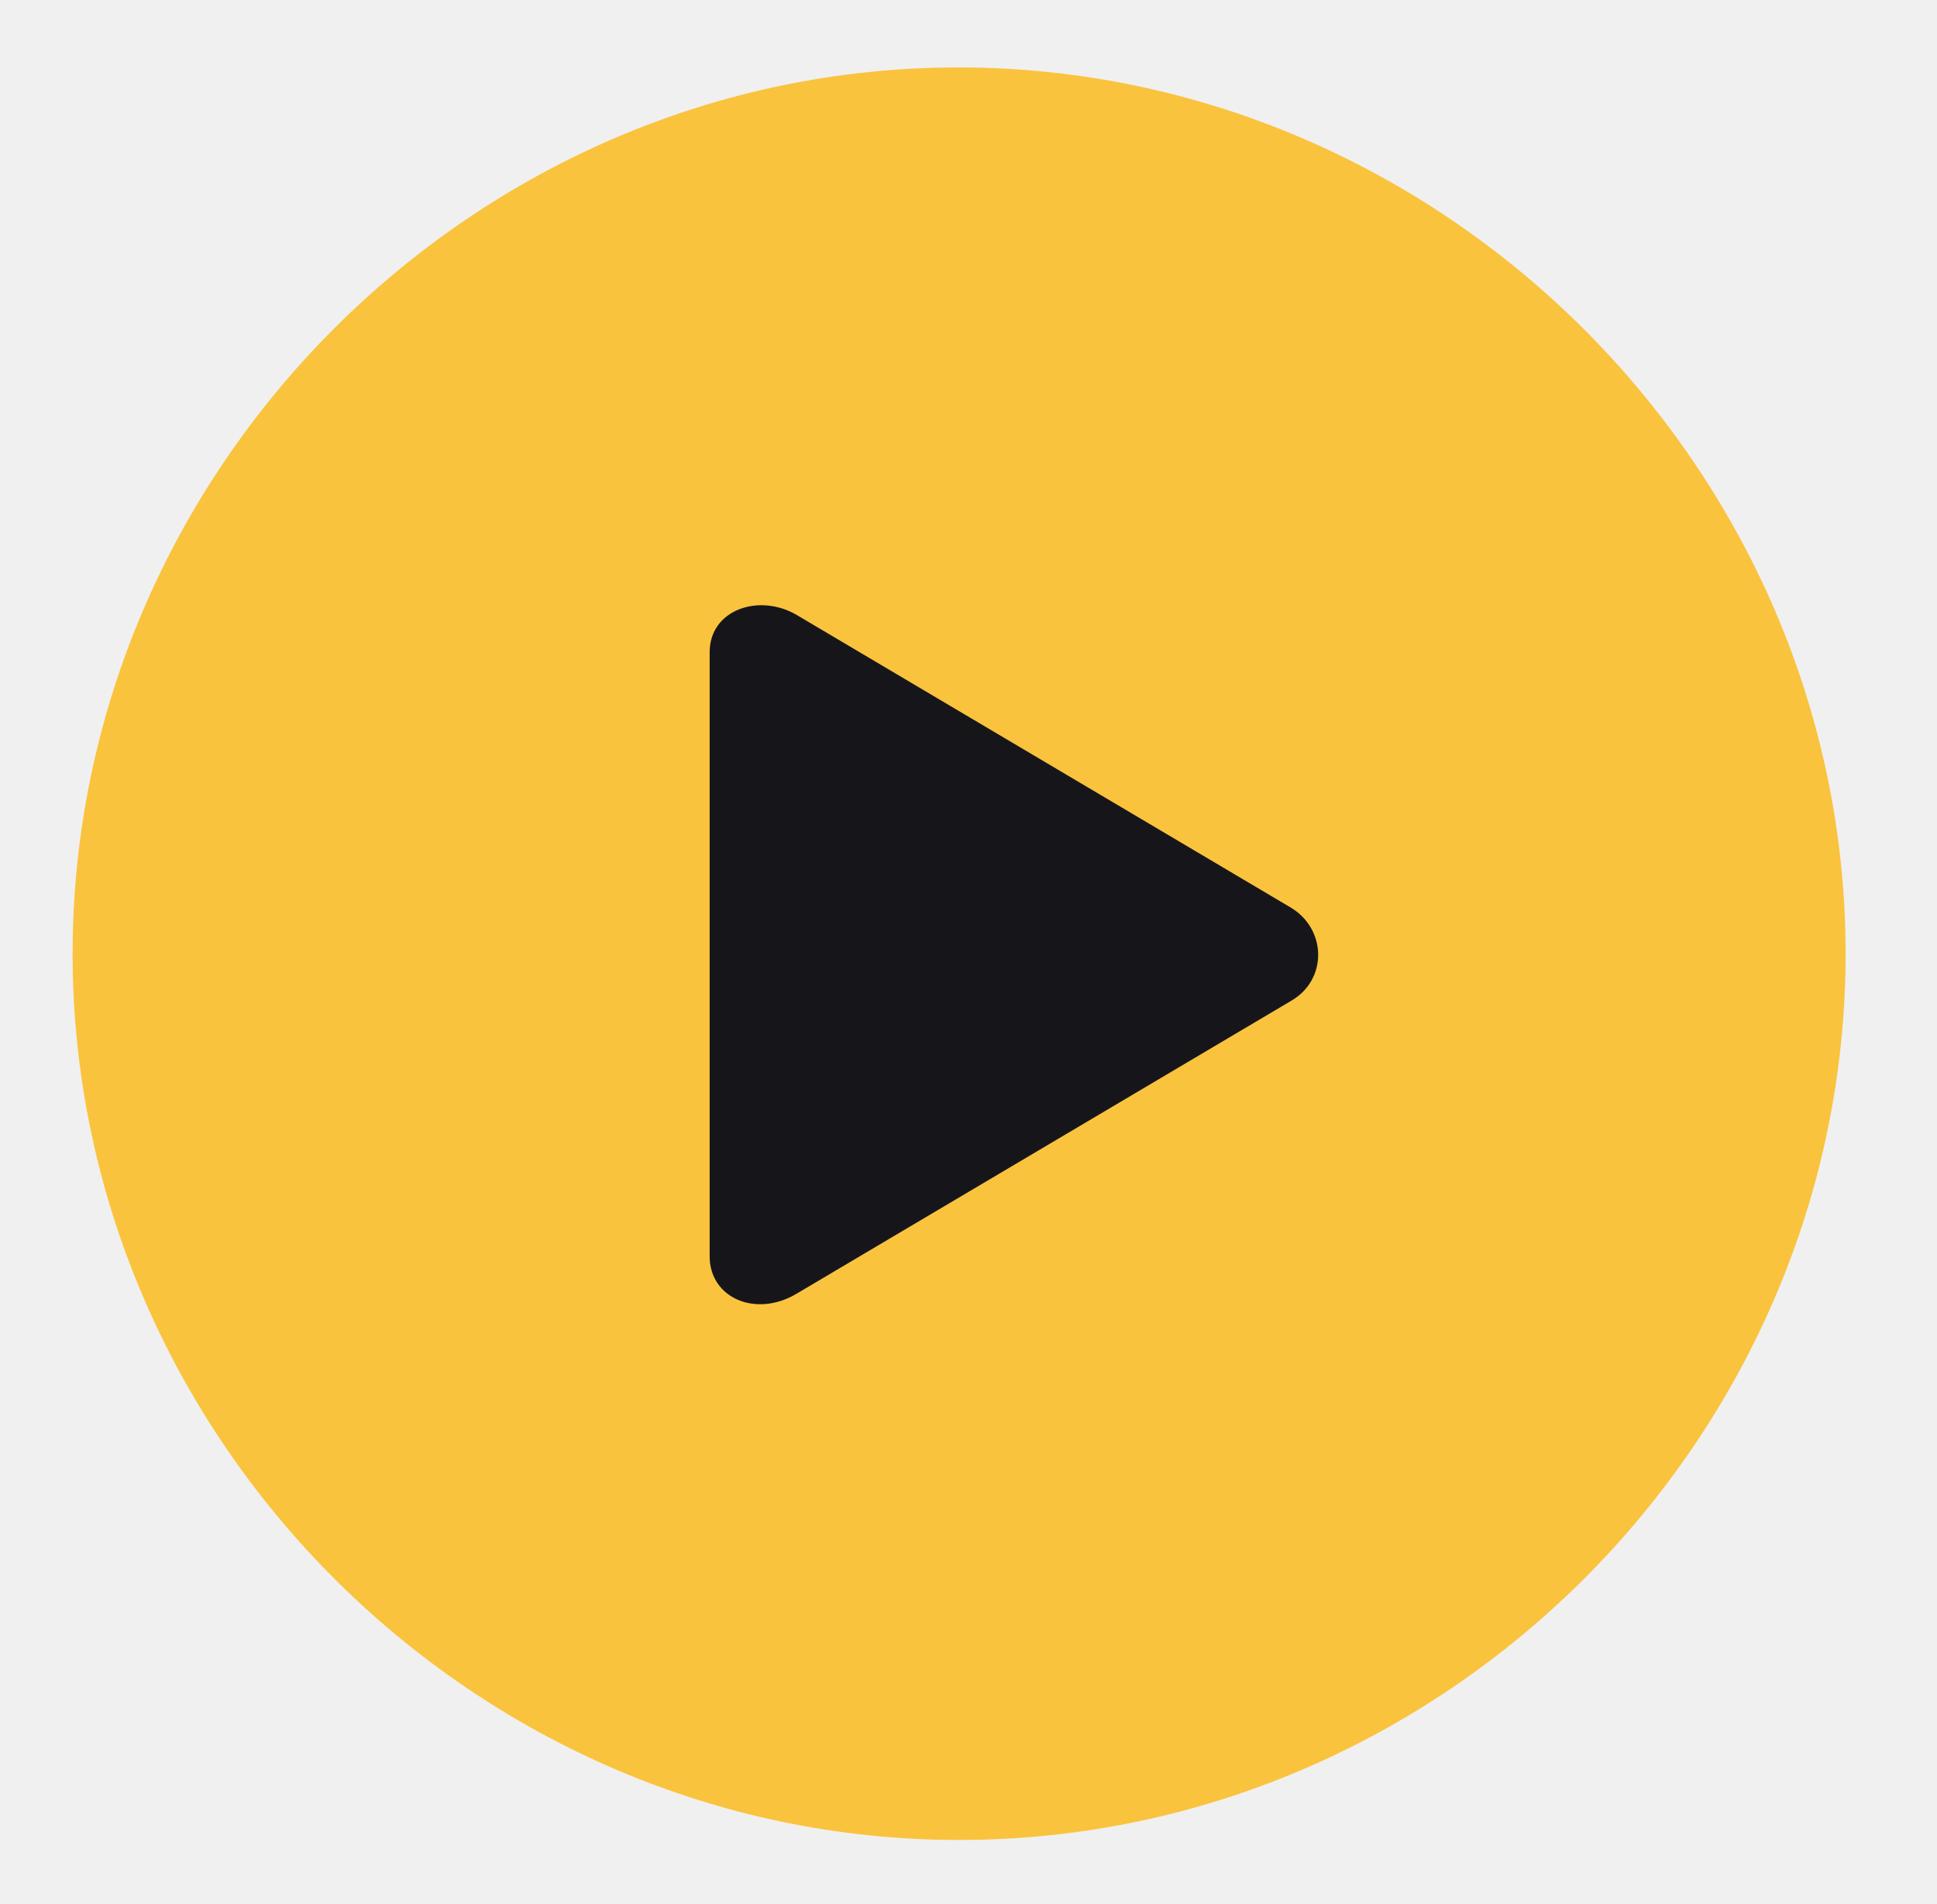
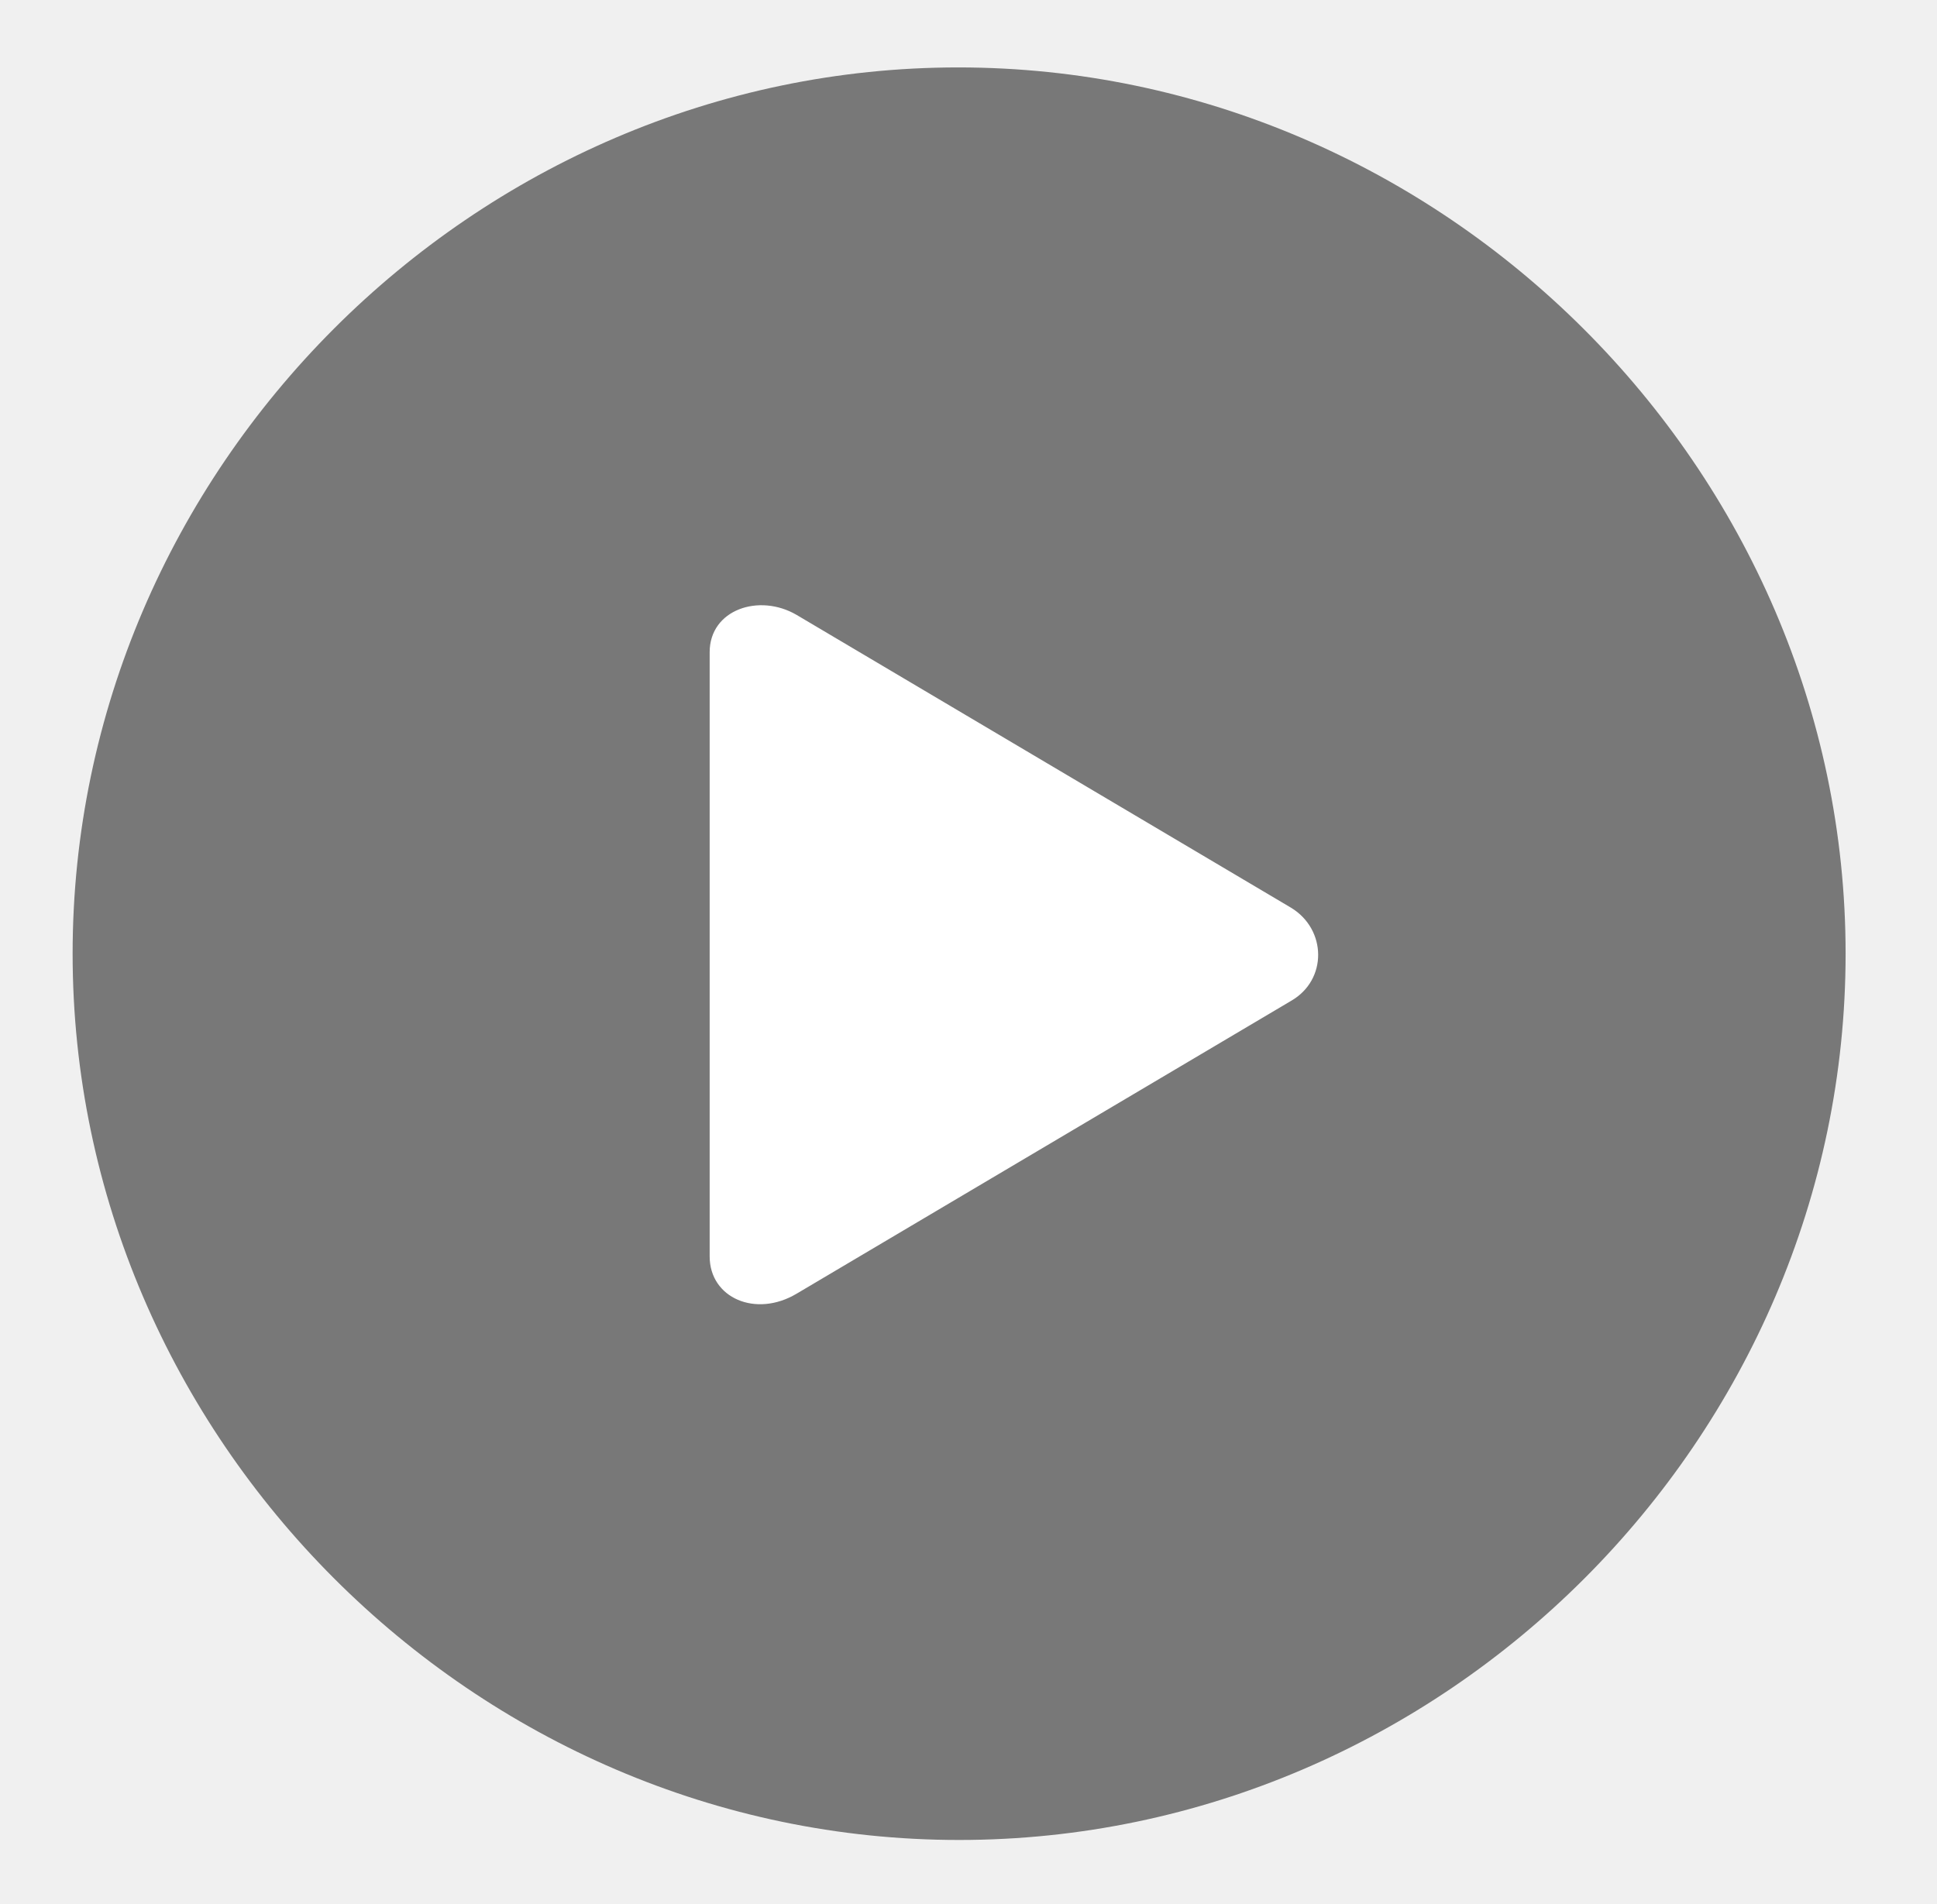
<svg xmlns="http://www.w3.org/2000/svg" fill="none" viewBox="0 0 59 58">
  <g clip-path="url(#a)">
-     <path fill="#FAC33D" d="M2.212 29.056c0-14.772 12.23-27.002 26.976-27.002 14.745 0 27.028 12.23 27.028 27.002 0 14.772-12.23 27.002-27.002 27.002-14.772 0-27.002-12.256-27.002-27.002Z" />
-     <path fill="#16161A" d="M21.616 38.268V19.87c0-1.3 1.509-1.802 2.646-1.137l15.065 8.924c1.085.66 1.111 2.196 0 2.835l-15.065 8.924c-1.242.739-2.646.13-2.646-1.137v-.01Z" />
+     <path fill="#00000080" d="M2.212 29.056c0-14.772 12.23-27.002 26.976-27.002 14.745 0 27.028 12.23 27.028 27.002 0 14.772-12.23 27.002-27.002 27.002-14.772 0-27.002-12.256-27.002-27.002Z" />
+     <path fill="#fff" d="M21.616 38.268V19.87c0-1.3 1.509-1.802 2.646-1.137l15.065 8.924c1.085.66 1.111 2.196 0 2.835l-15.065 8.924c-1.242.739-2.646.13-2.646-1.137v-.01Z" />
  </g>
  <defs>
    <clipPath id="a">
      <path fill="#fff" d="M2.212 2.054h54.01v54.004H2.211z" />
    </clipPath>
  </defs>
</svg>
